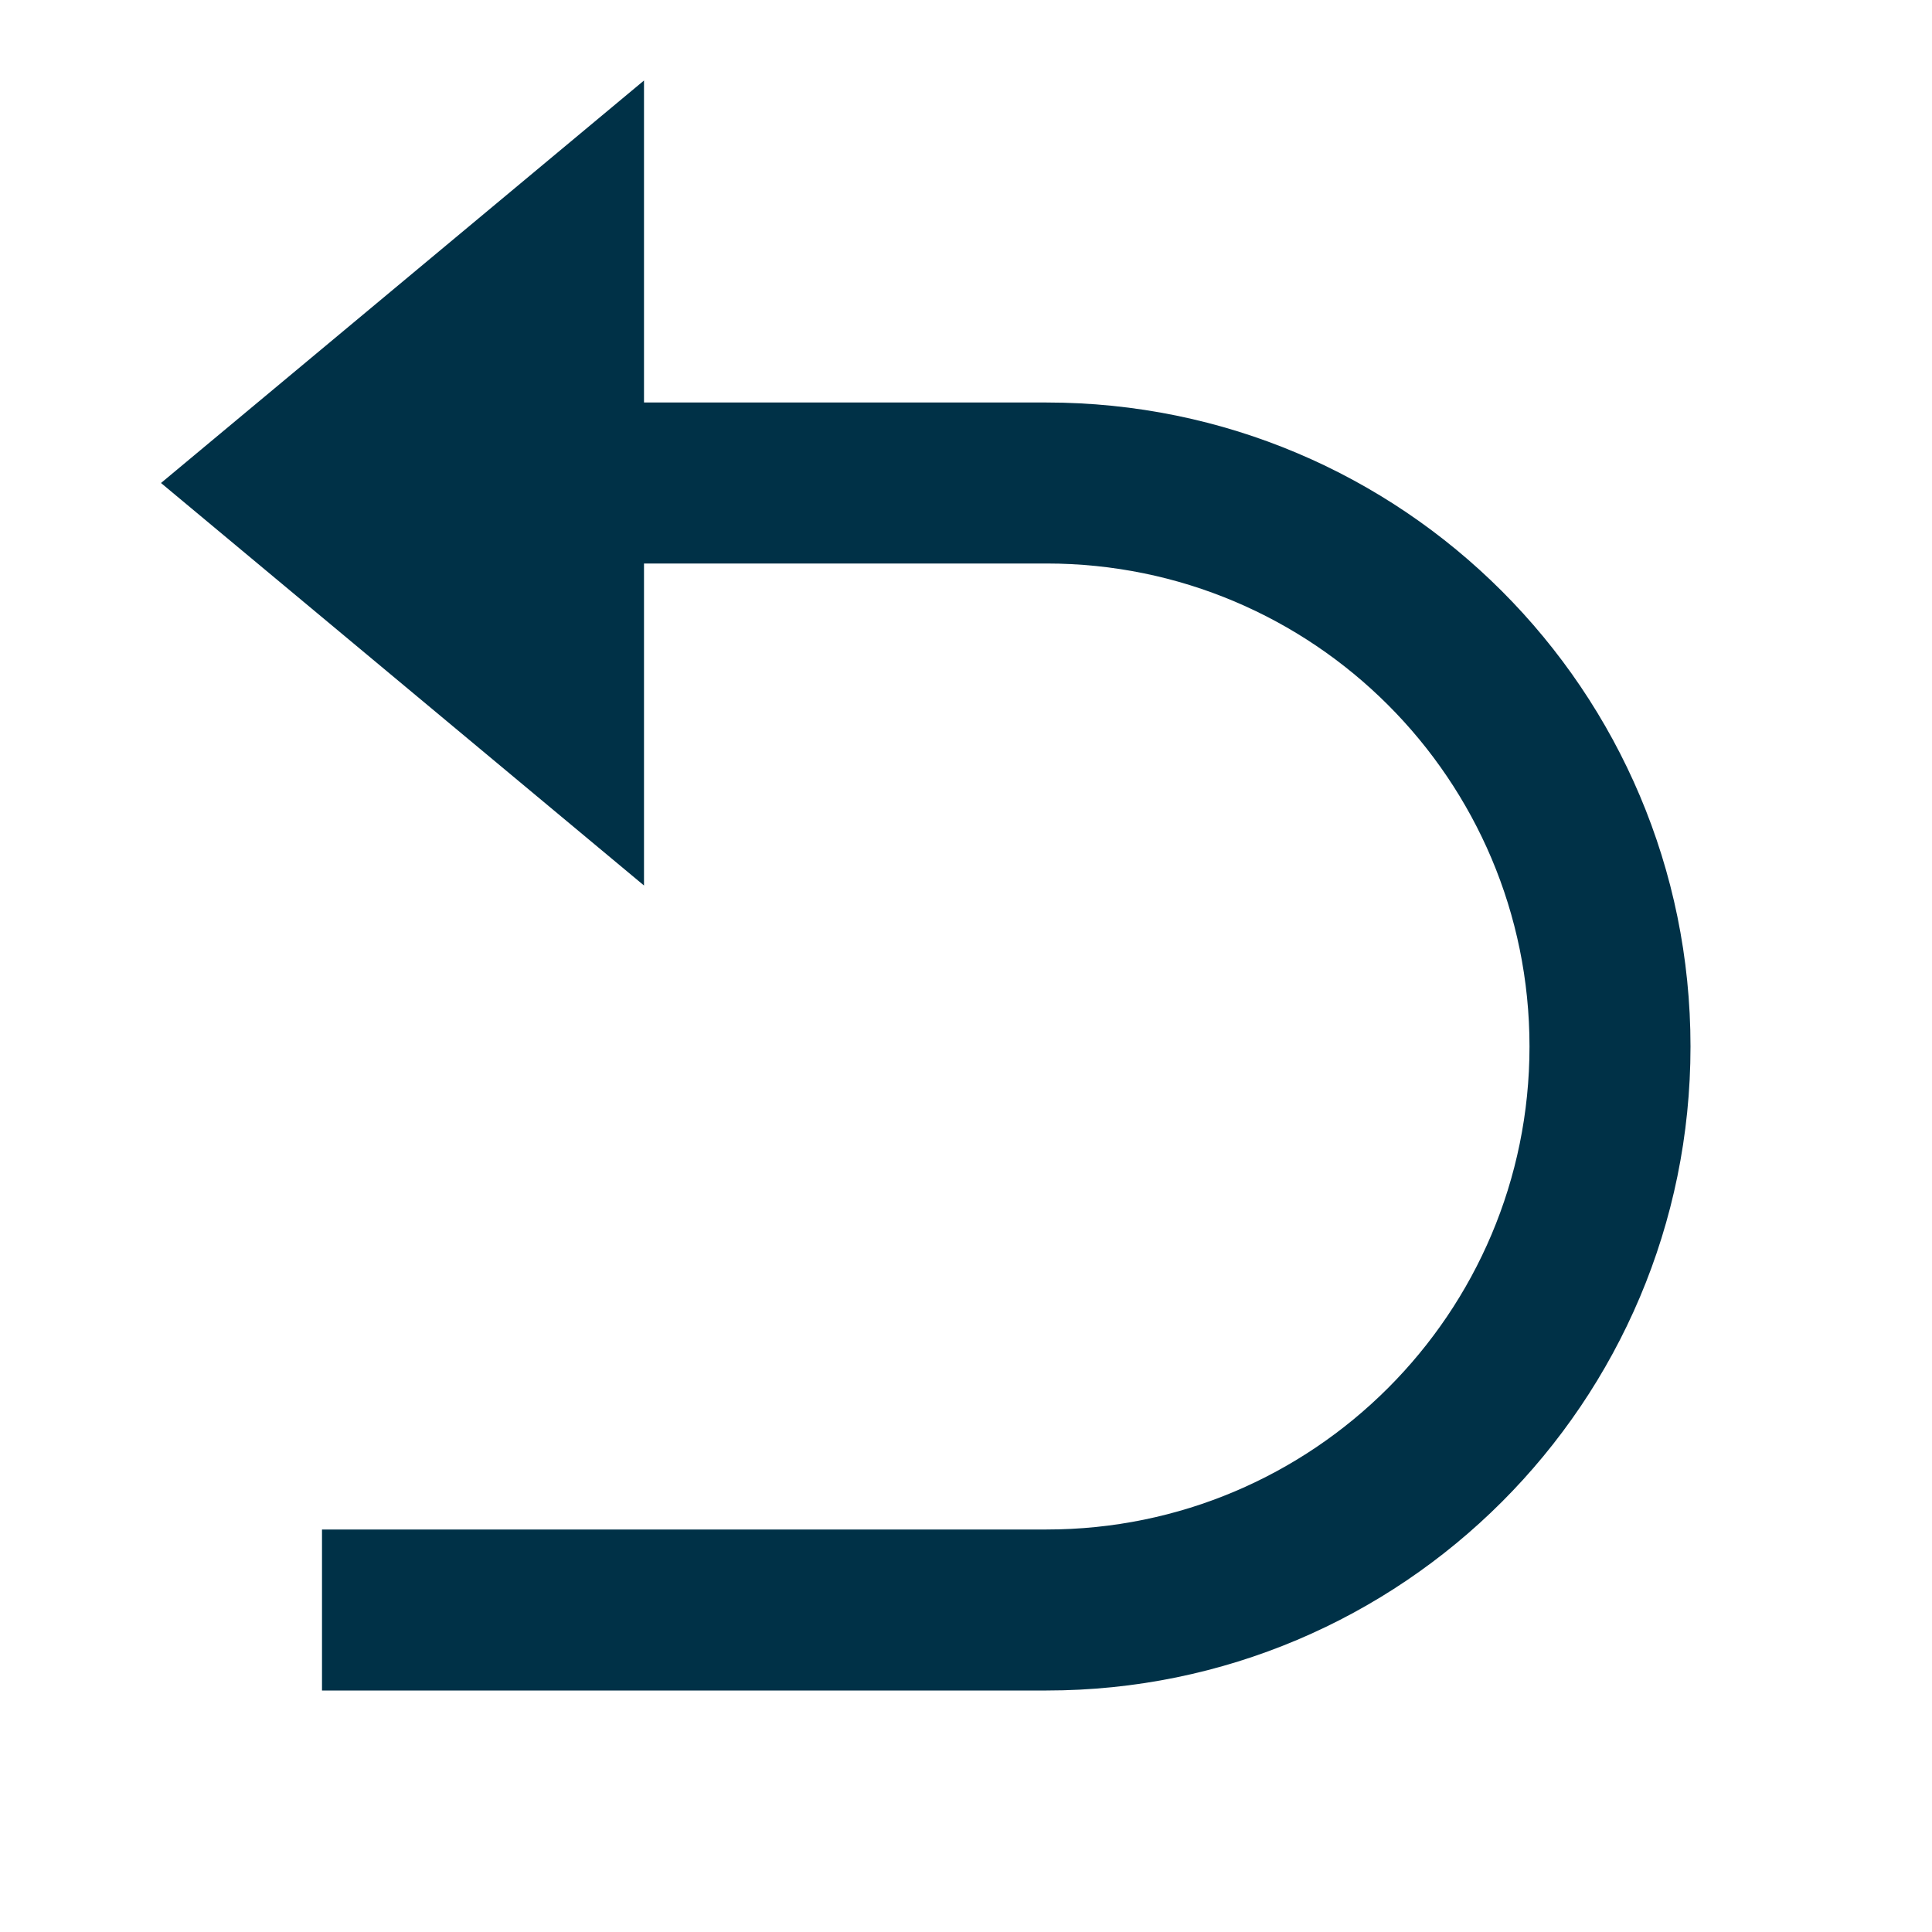
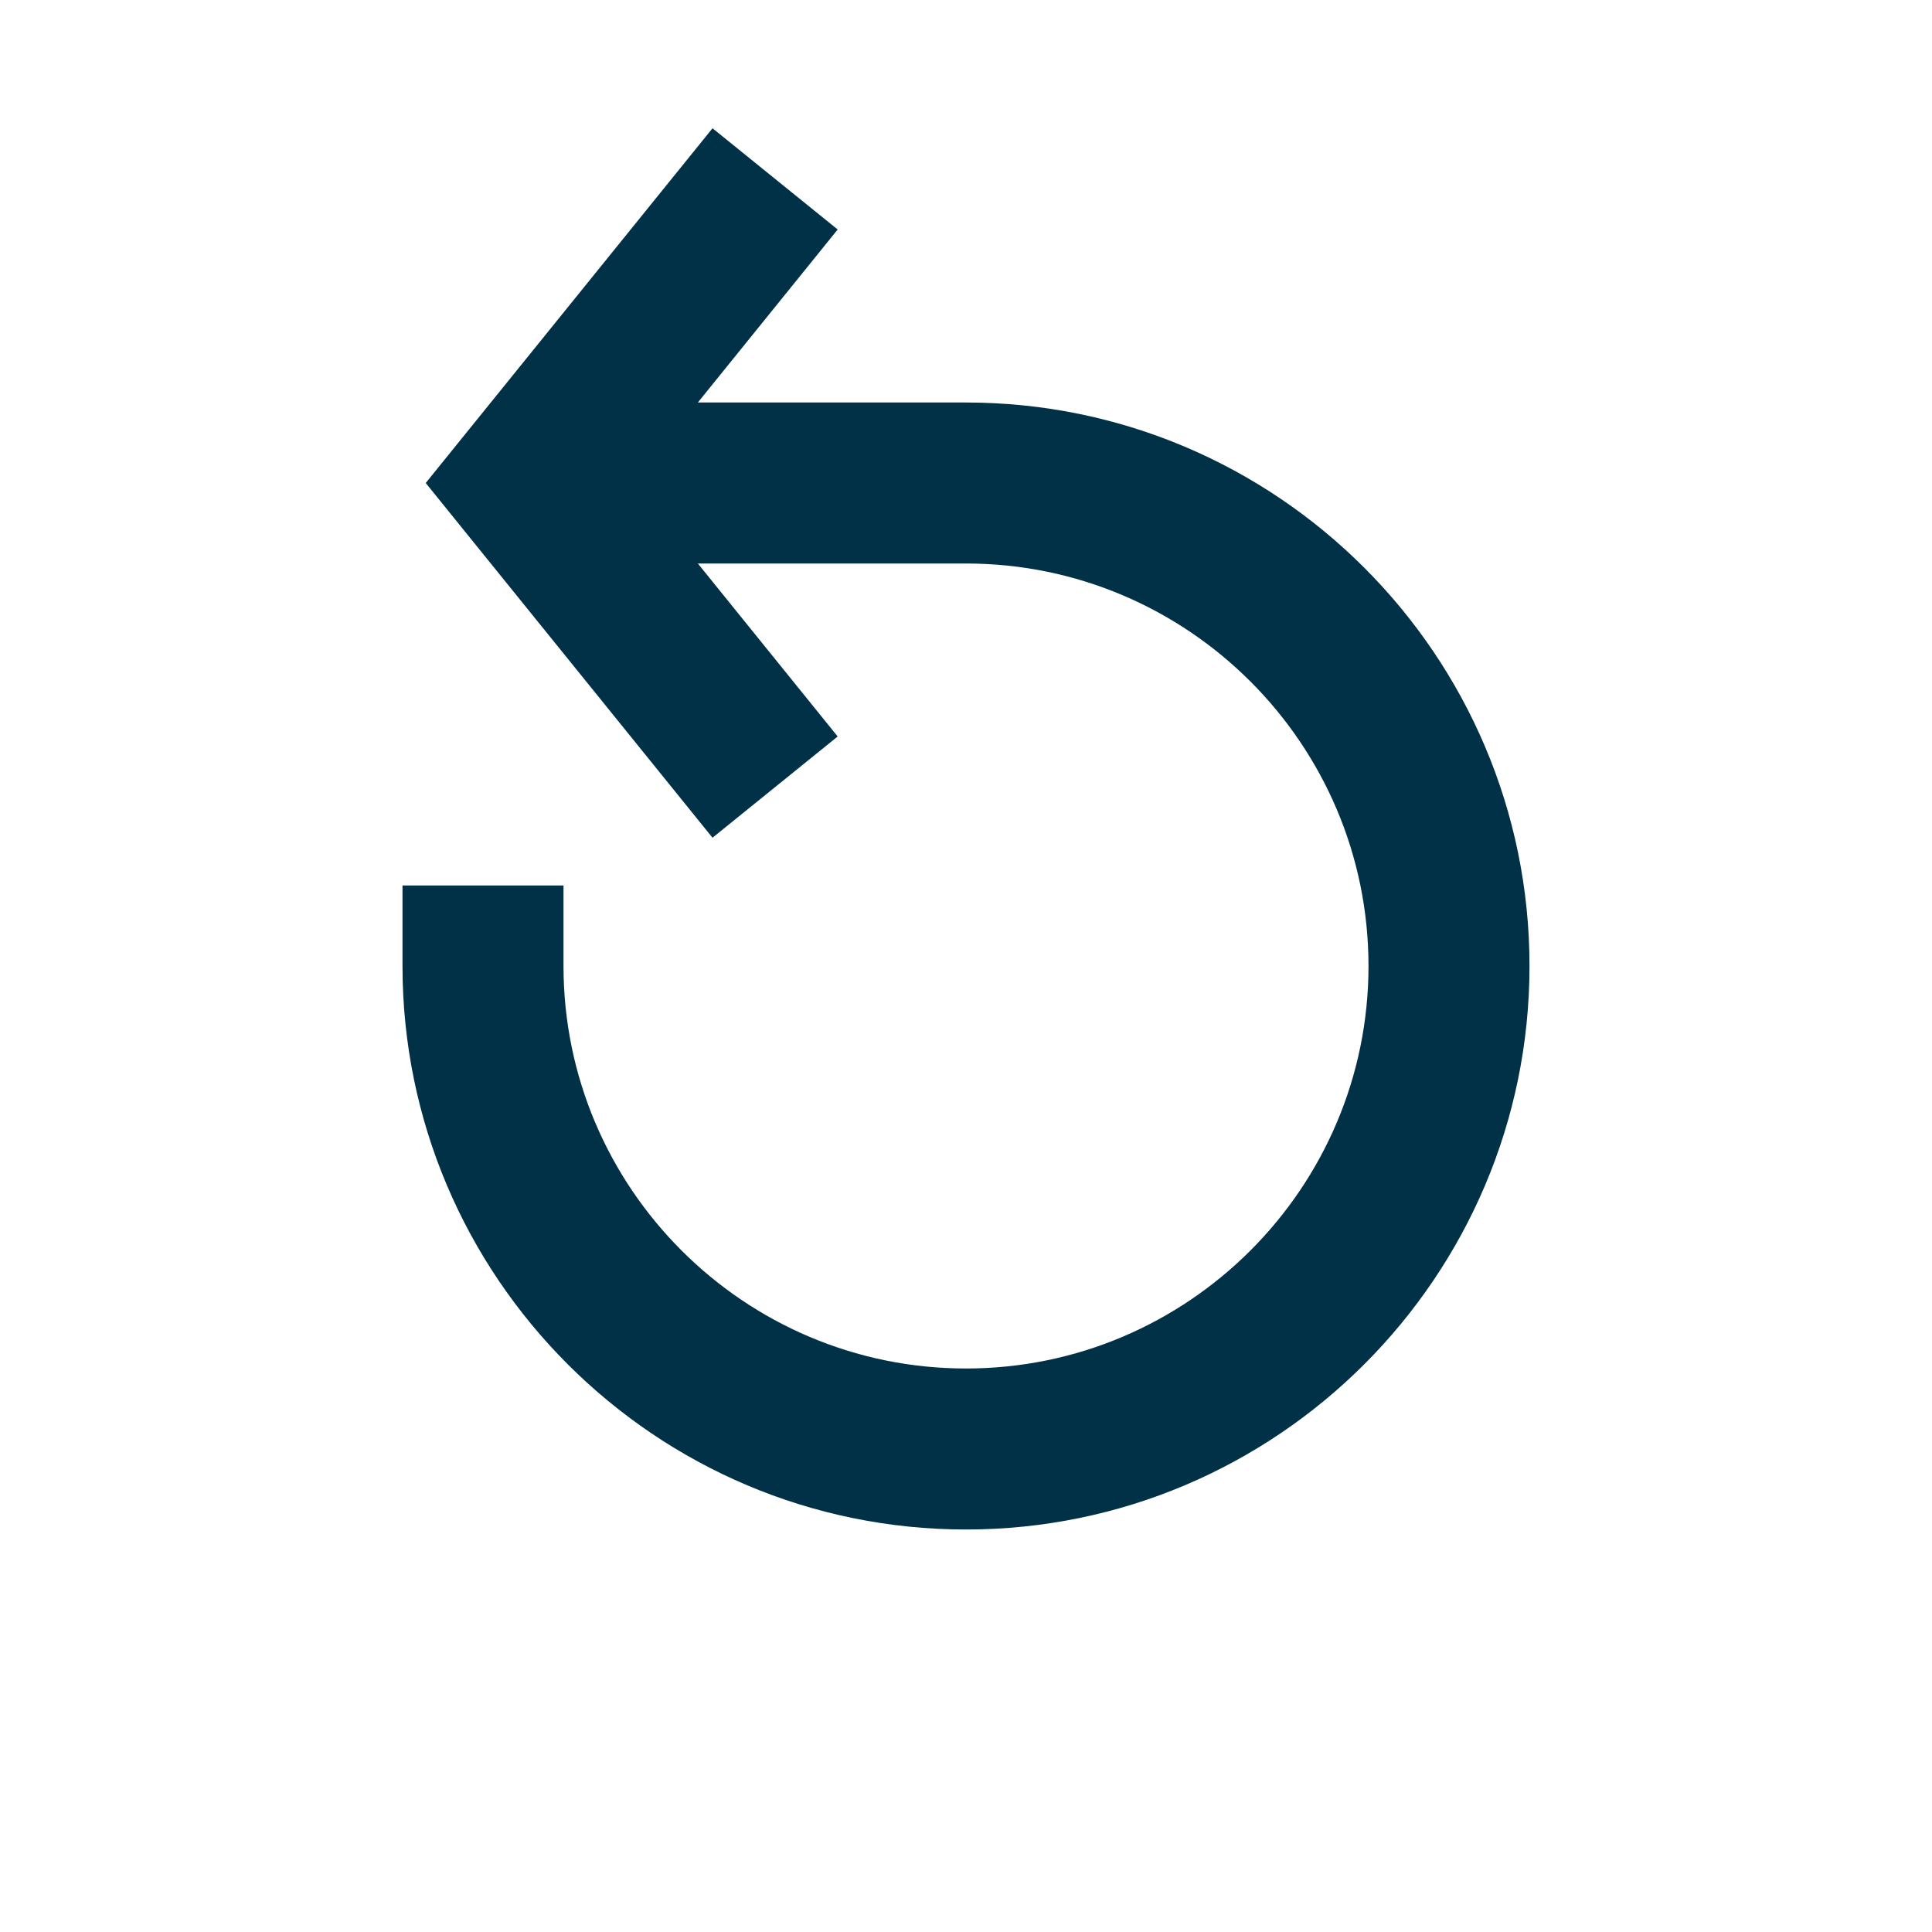
- <svg xmlns="http://www.w3.org/2000/svg" width="64px" height="64px" viewBox="0 0 24 24" fill="#003147" stroke="#003147" stroke-width="0">
+ <svg xmlns="http://www.w3.org/2000/svg" width="64px" height="64px" viewBox="0 0 48 48" fill="#003147" stroke="#003147" stroke-width="0">
  <g id="SVGRepo_bgCarrier" stroke-width="0" />
  <g id="SVGRepo_tracerCarrier" stroke-linecap="round" stroke-linejoin="round" />
  <g id="SVGRepo_iconCarrier">
-     <g>
-       <path fill="none" d="M0 0h24v24H0z" />
-       <path d="M8 7v4L2 6l6-5v4h5a8 8 0 1 1 0 16H4v-2h9a6 6 0 1 0 0-12H8z" />
+     <path d="M0 0h48v48H0z" fill="none" />
+     <g id="Shopicon">
+       <path d="M10,22v2c0,7.72,6.28,14,14,14s14-6.28,14-14s-6.28-14-14-14h-6.662l3.474-4.298l-3.11-2.515L10.577,12l7.125,8.813 l3.11-2.515L17.338,14H24c5.514,0,10,4.486,10,10s-4.486,10-10,10s-10-4.486-10-10v-2H10z" />
    </g>
  </g>
</svg>
